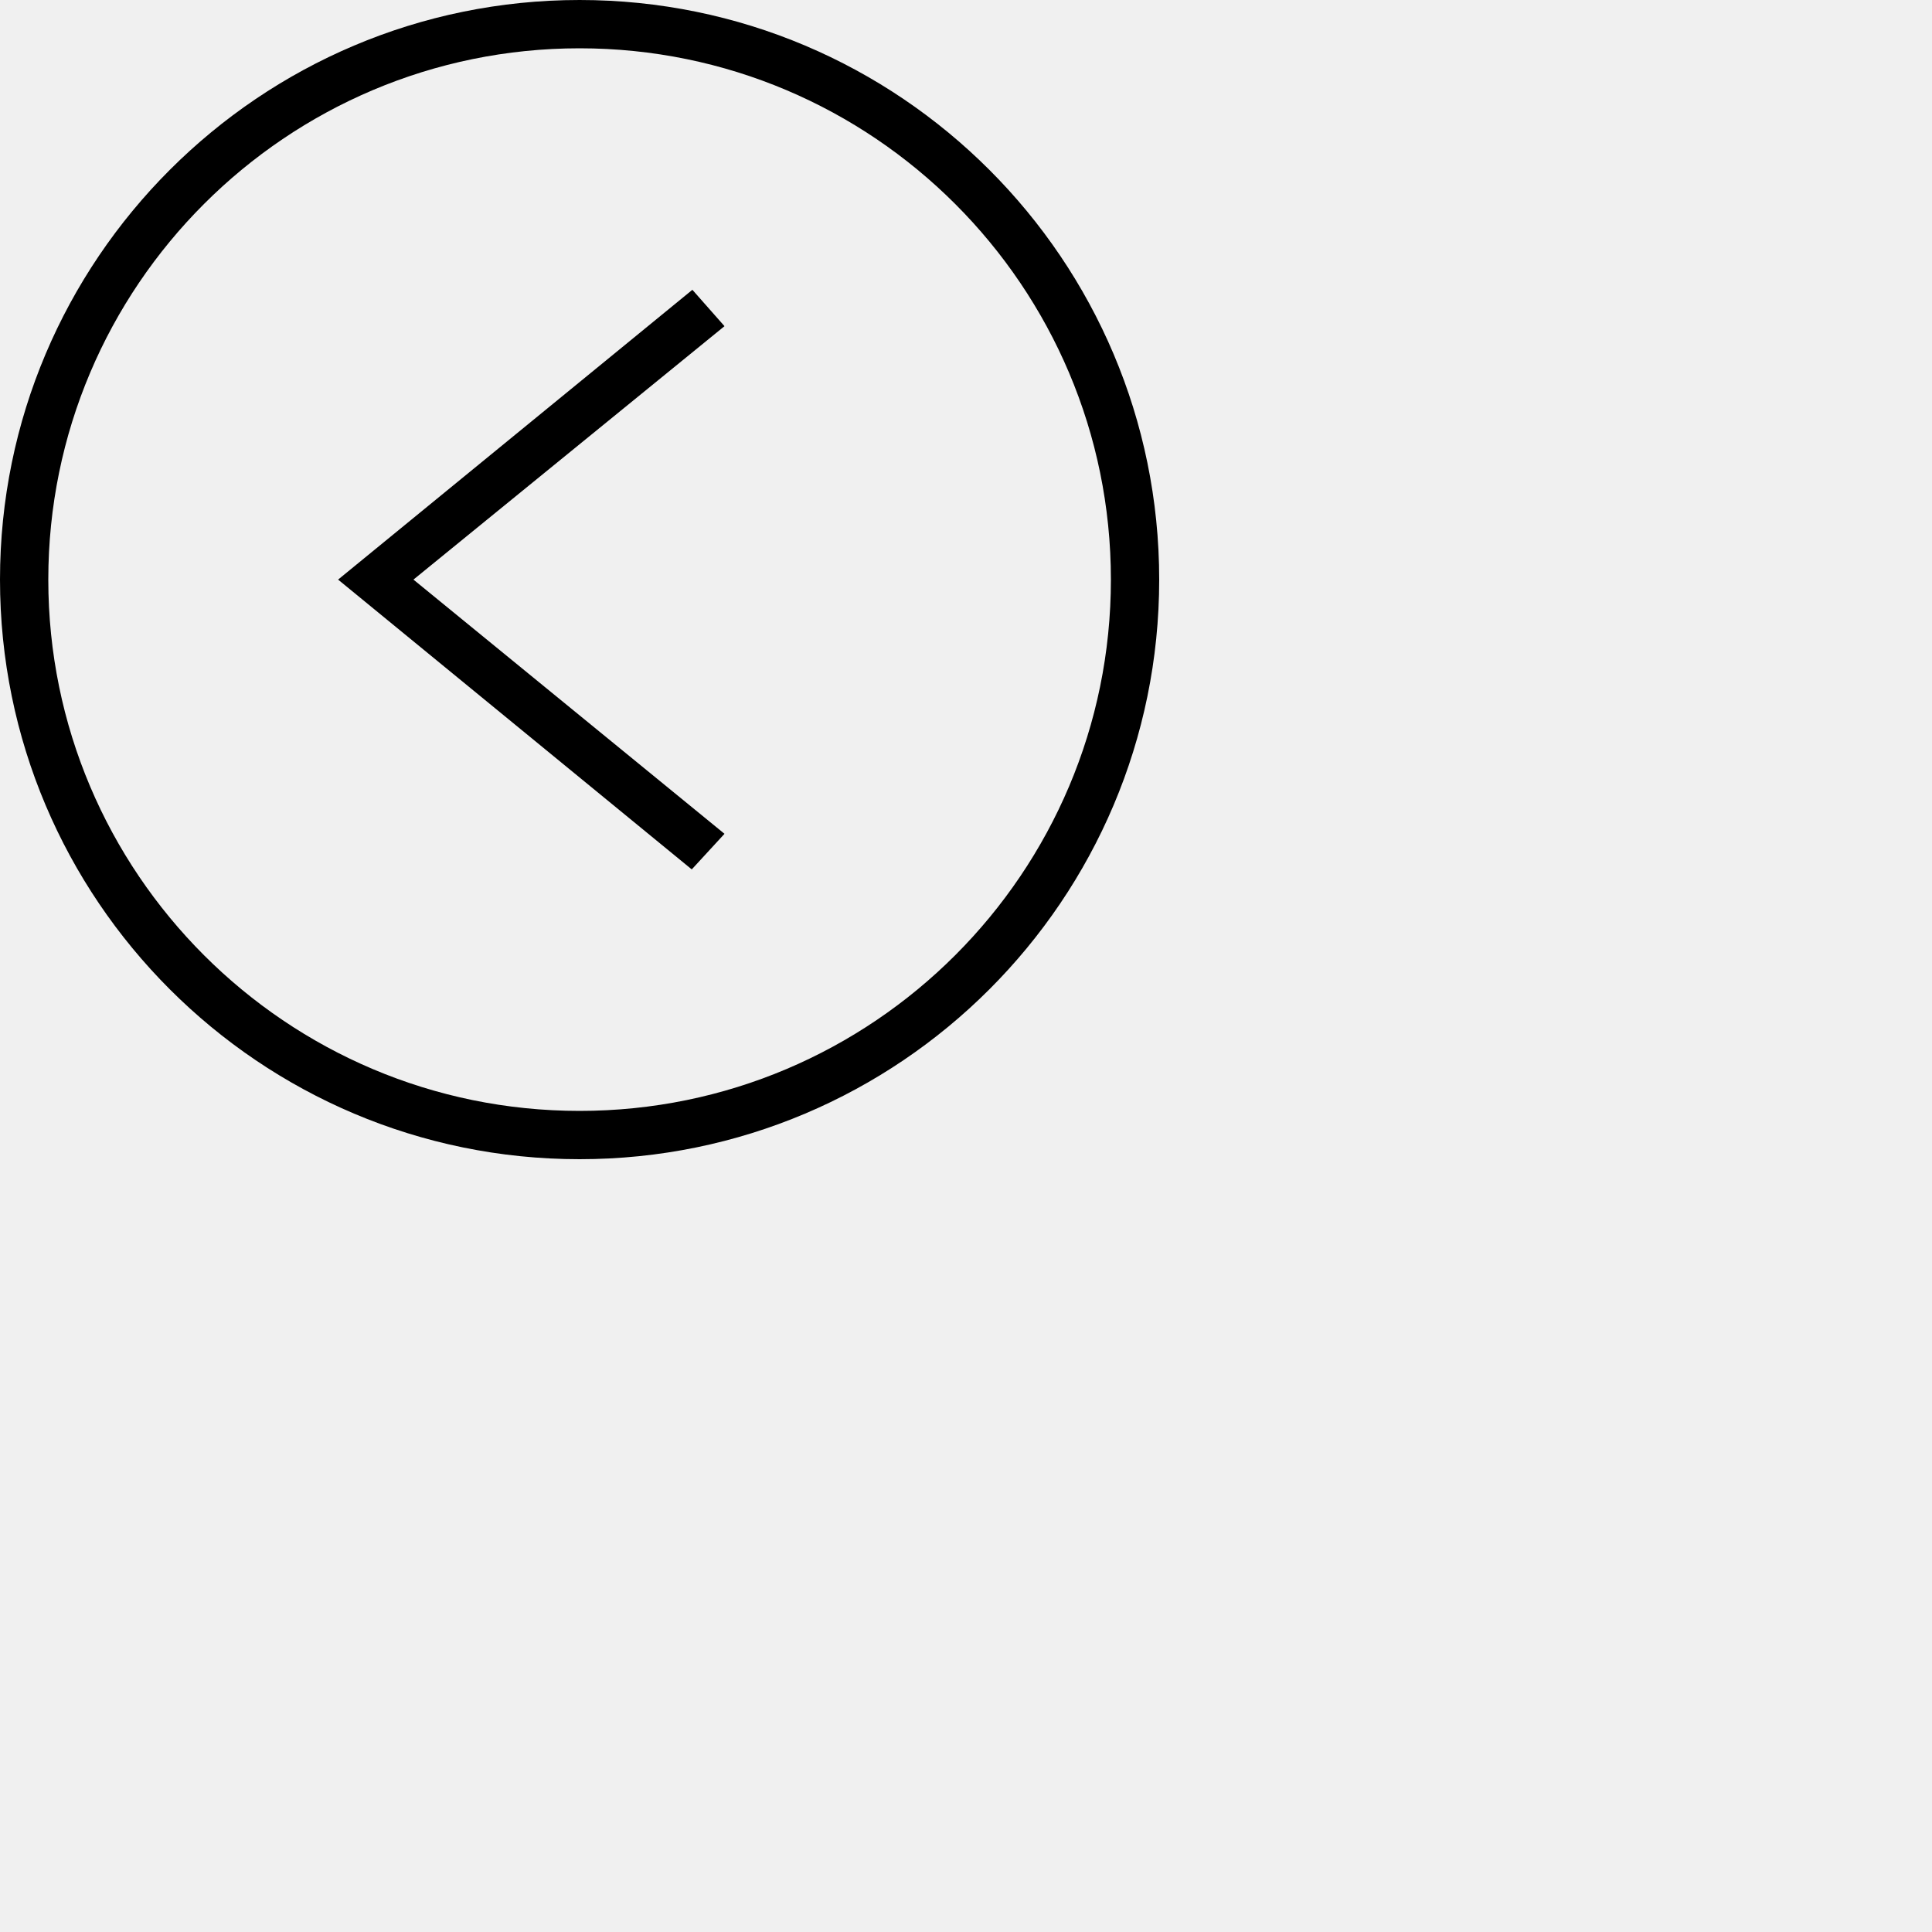
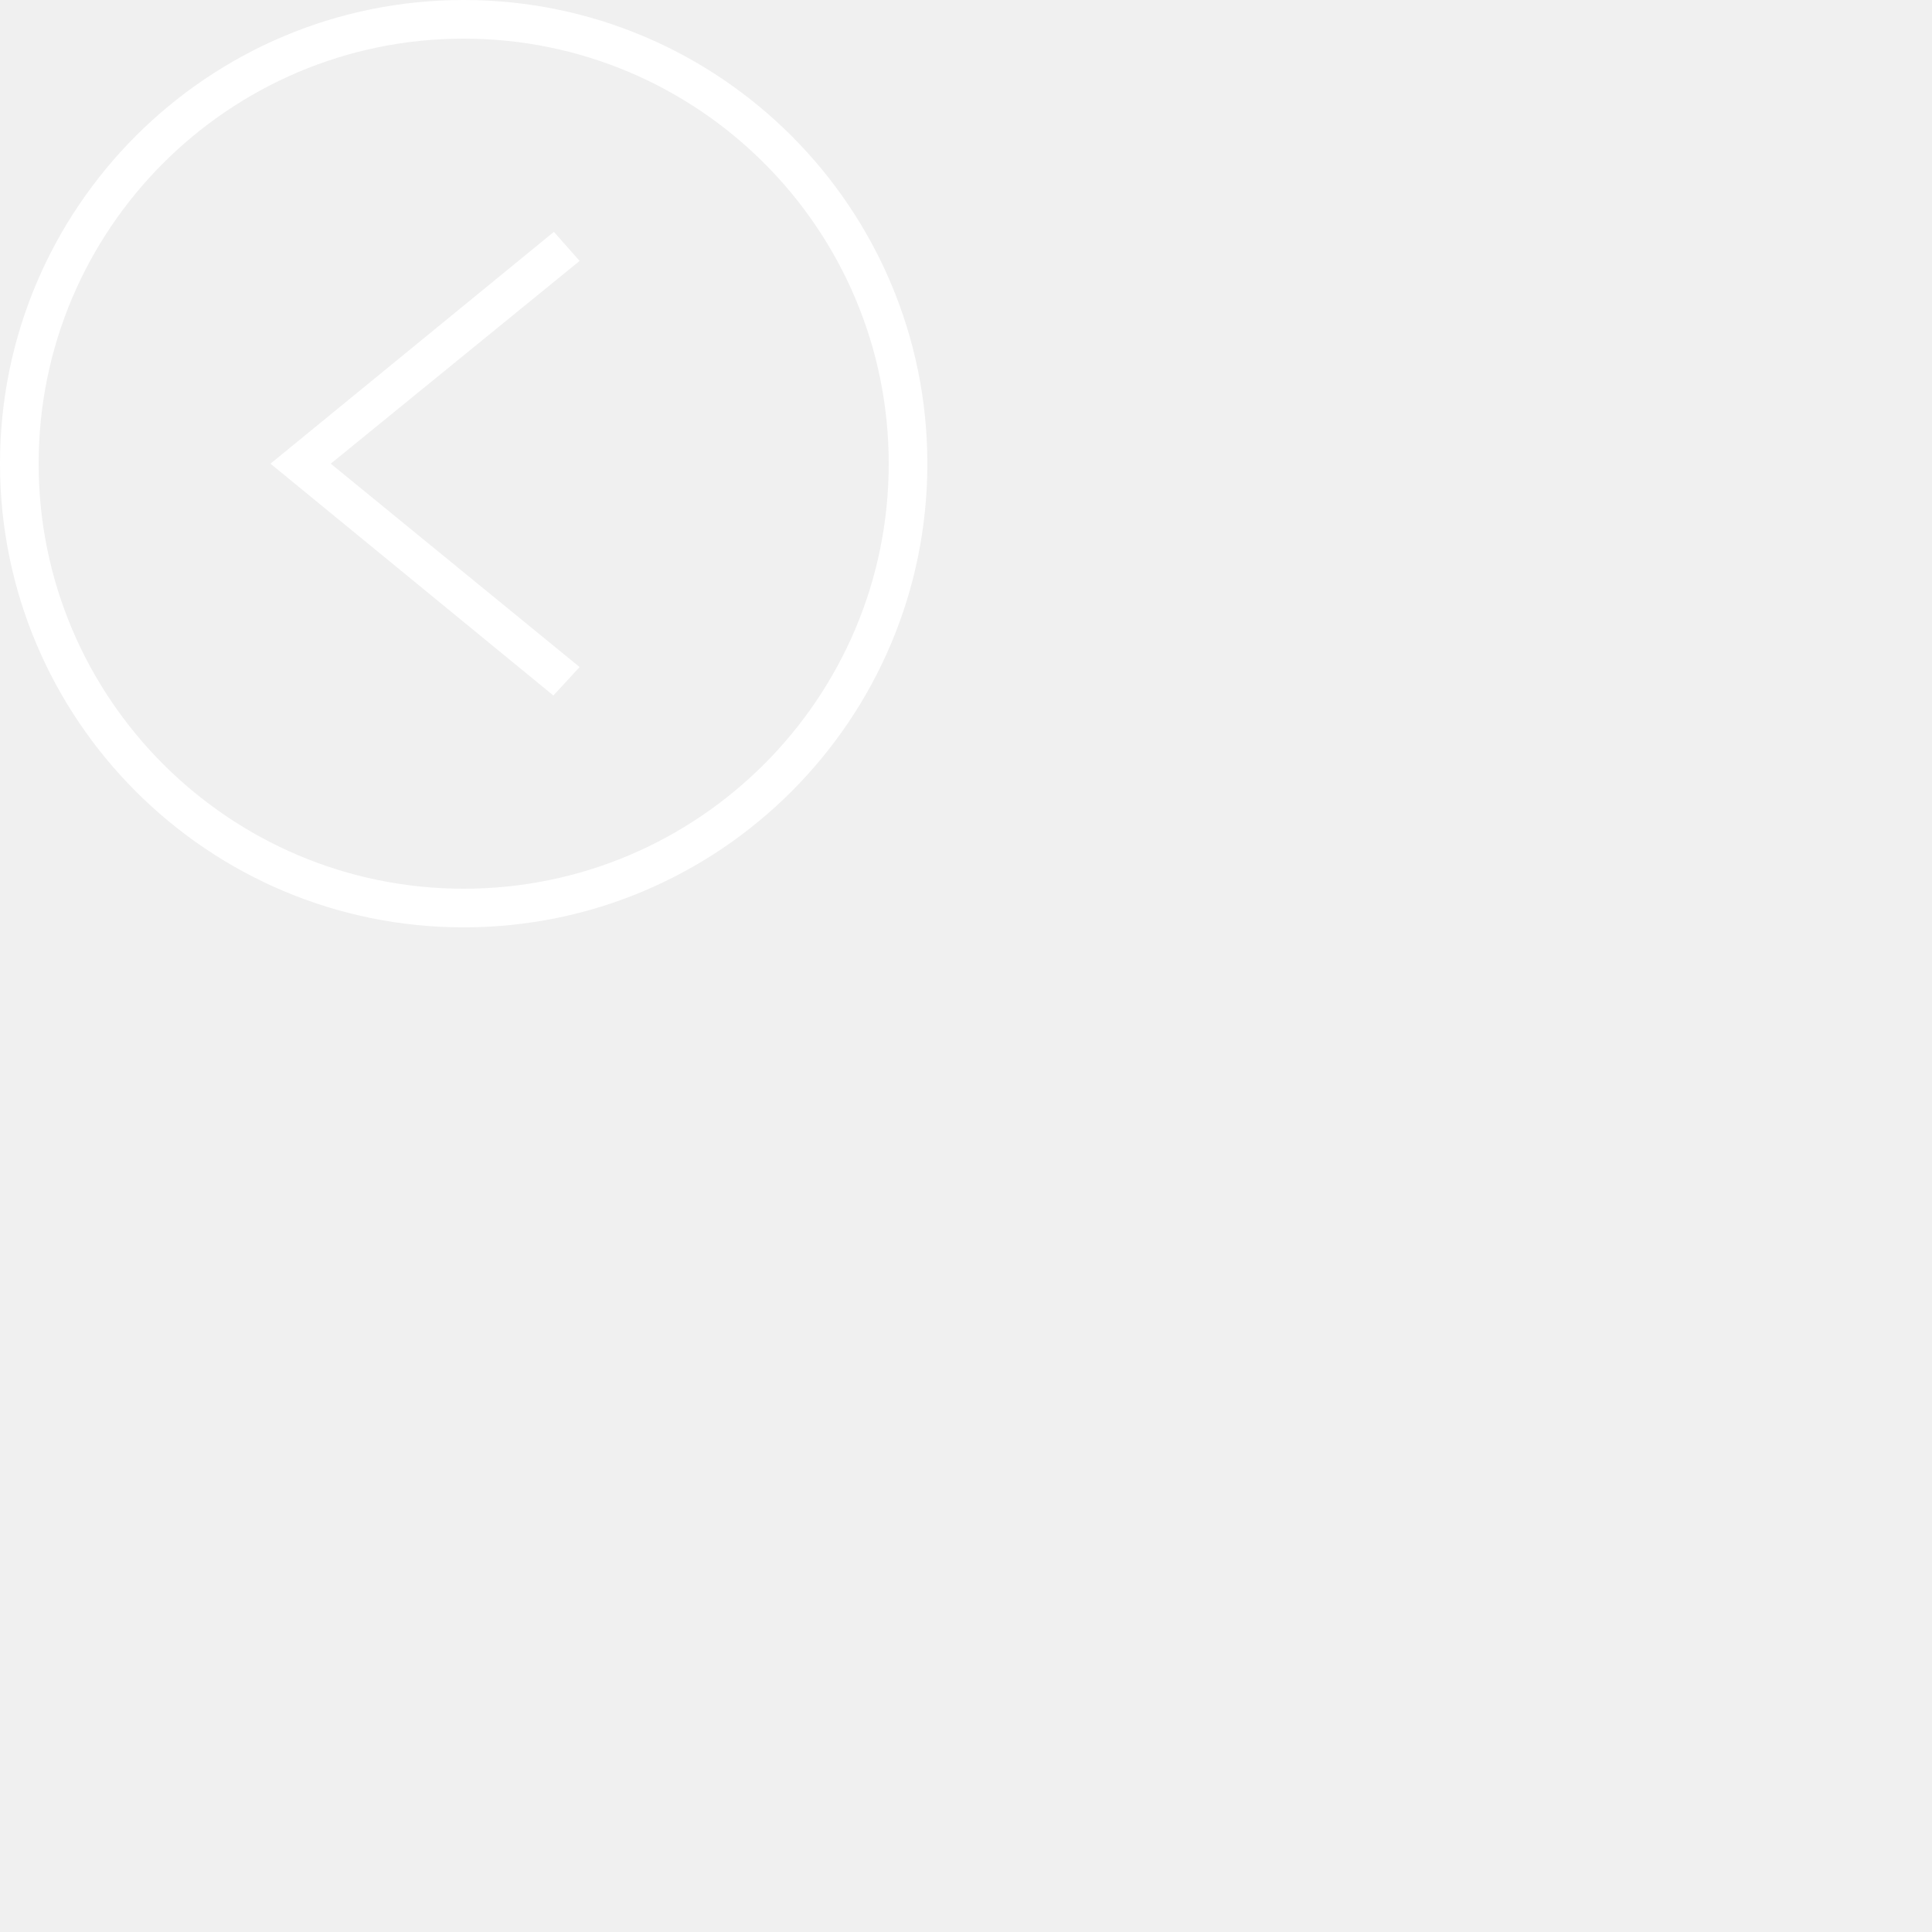
- <svg xmlns="http://www.w3.org/2000/svg" width="40" height="40" fill-rule="evenodd" clip-rule="evenodd" fill="black">
+ <svg xmlns="http://www.w3.org/2000/svg" width="50" height="50" fill-rule="evenodd" clip-rule="evenodd" fill="white">
  <path d="M12 0c6.623 0 12 5.377 12 12s-5.377 12-12 12-12-5.377-12-12 5.377-12 12-12zm0 1c6.071 0 11 4.929 11 11s-4.929 11-11 11-11-4.929-11-11 4.929-11 11-11zm3 5.753l-6.44 5.247 6.44 5.263-.678.737-7.322-6 7.335-6 .665.753z" />
</svg>
